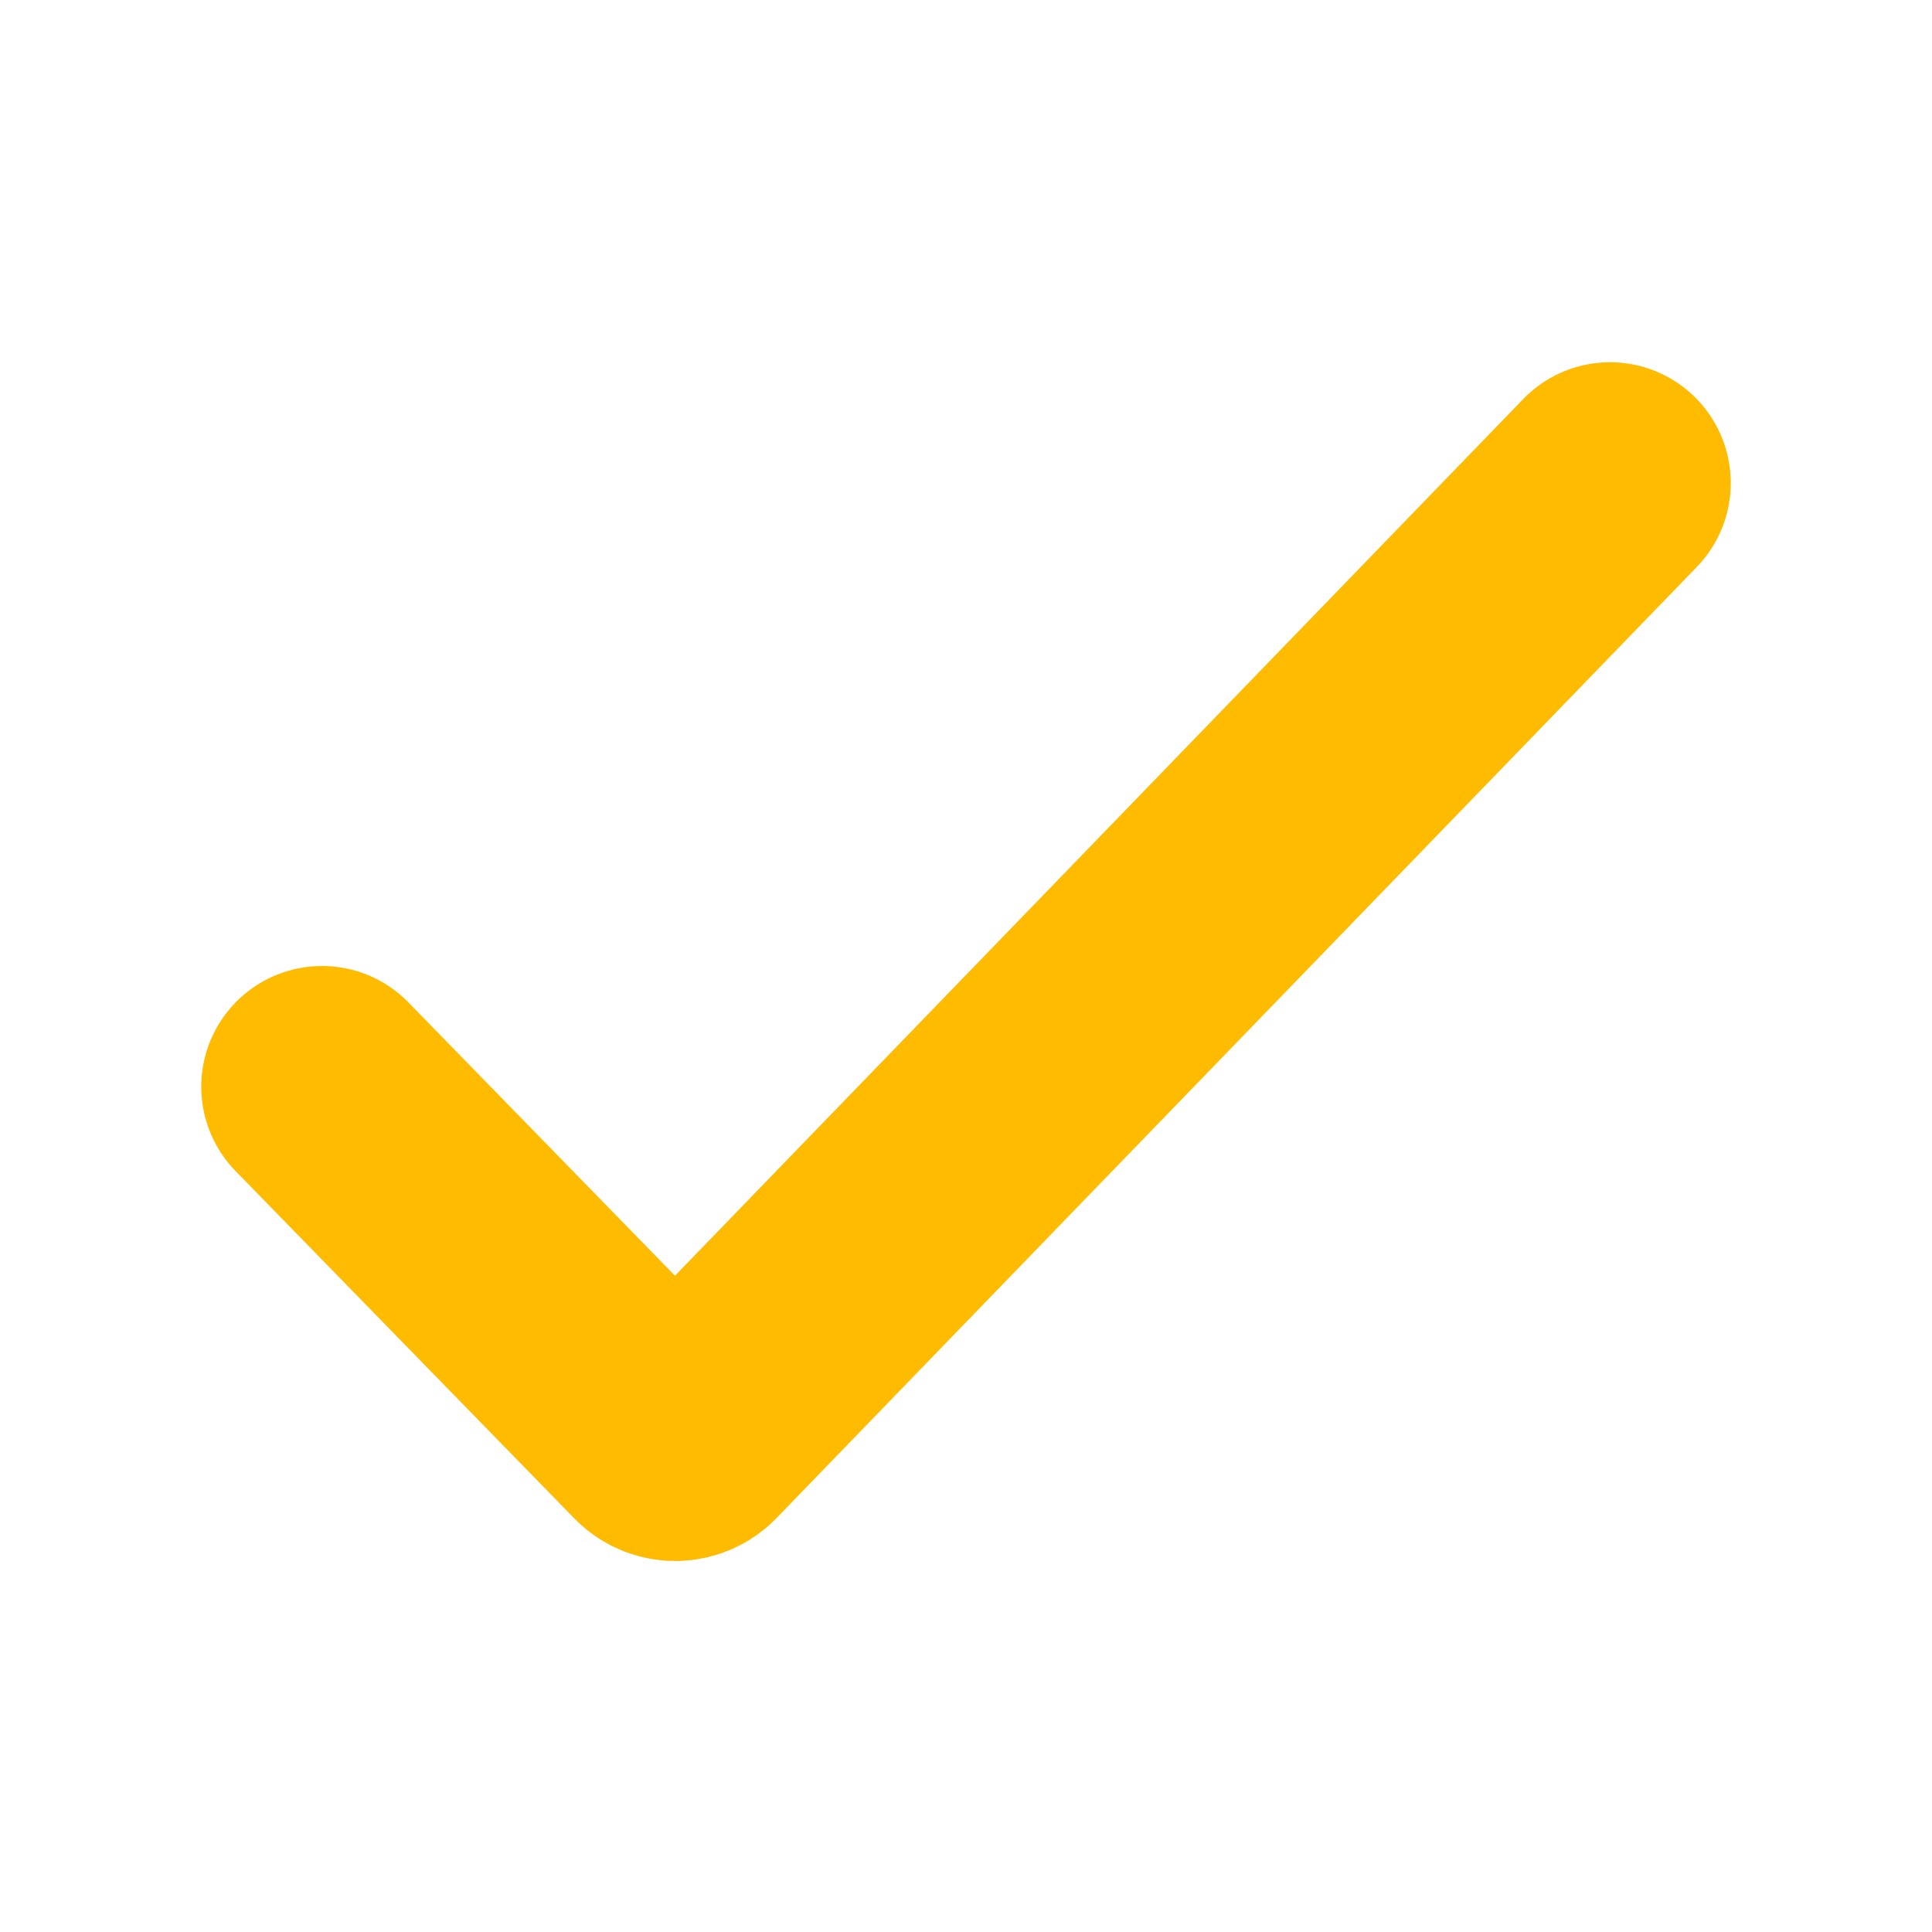
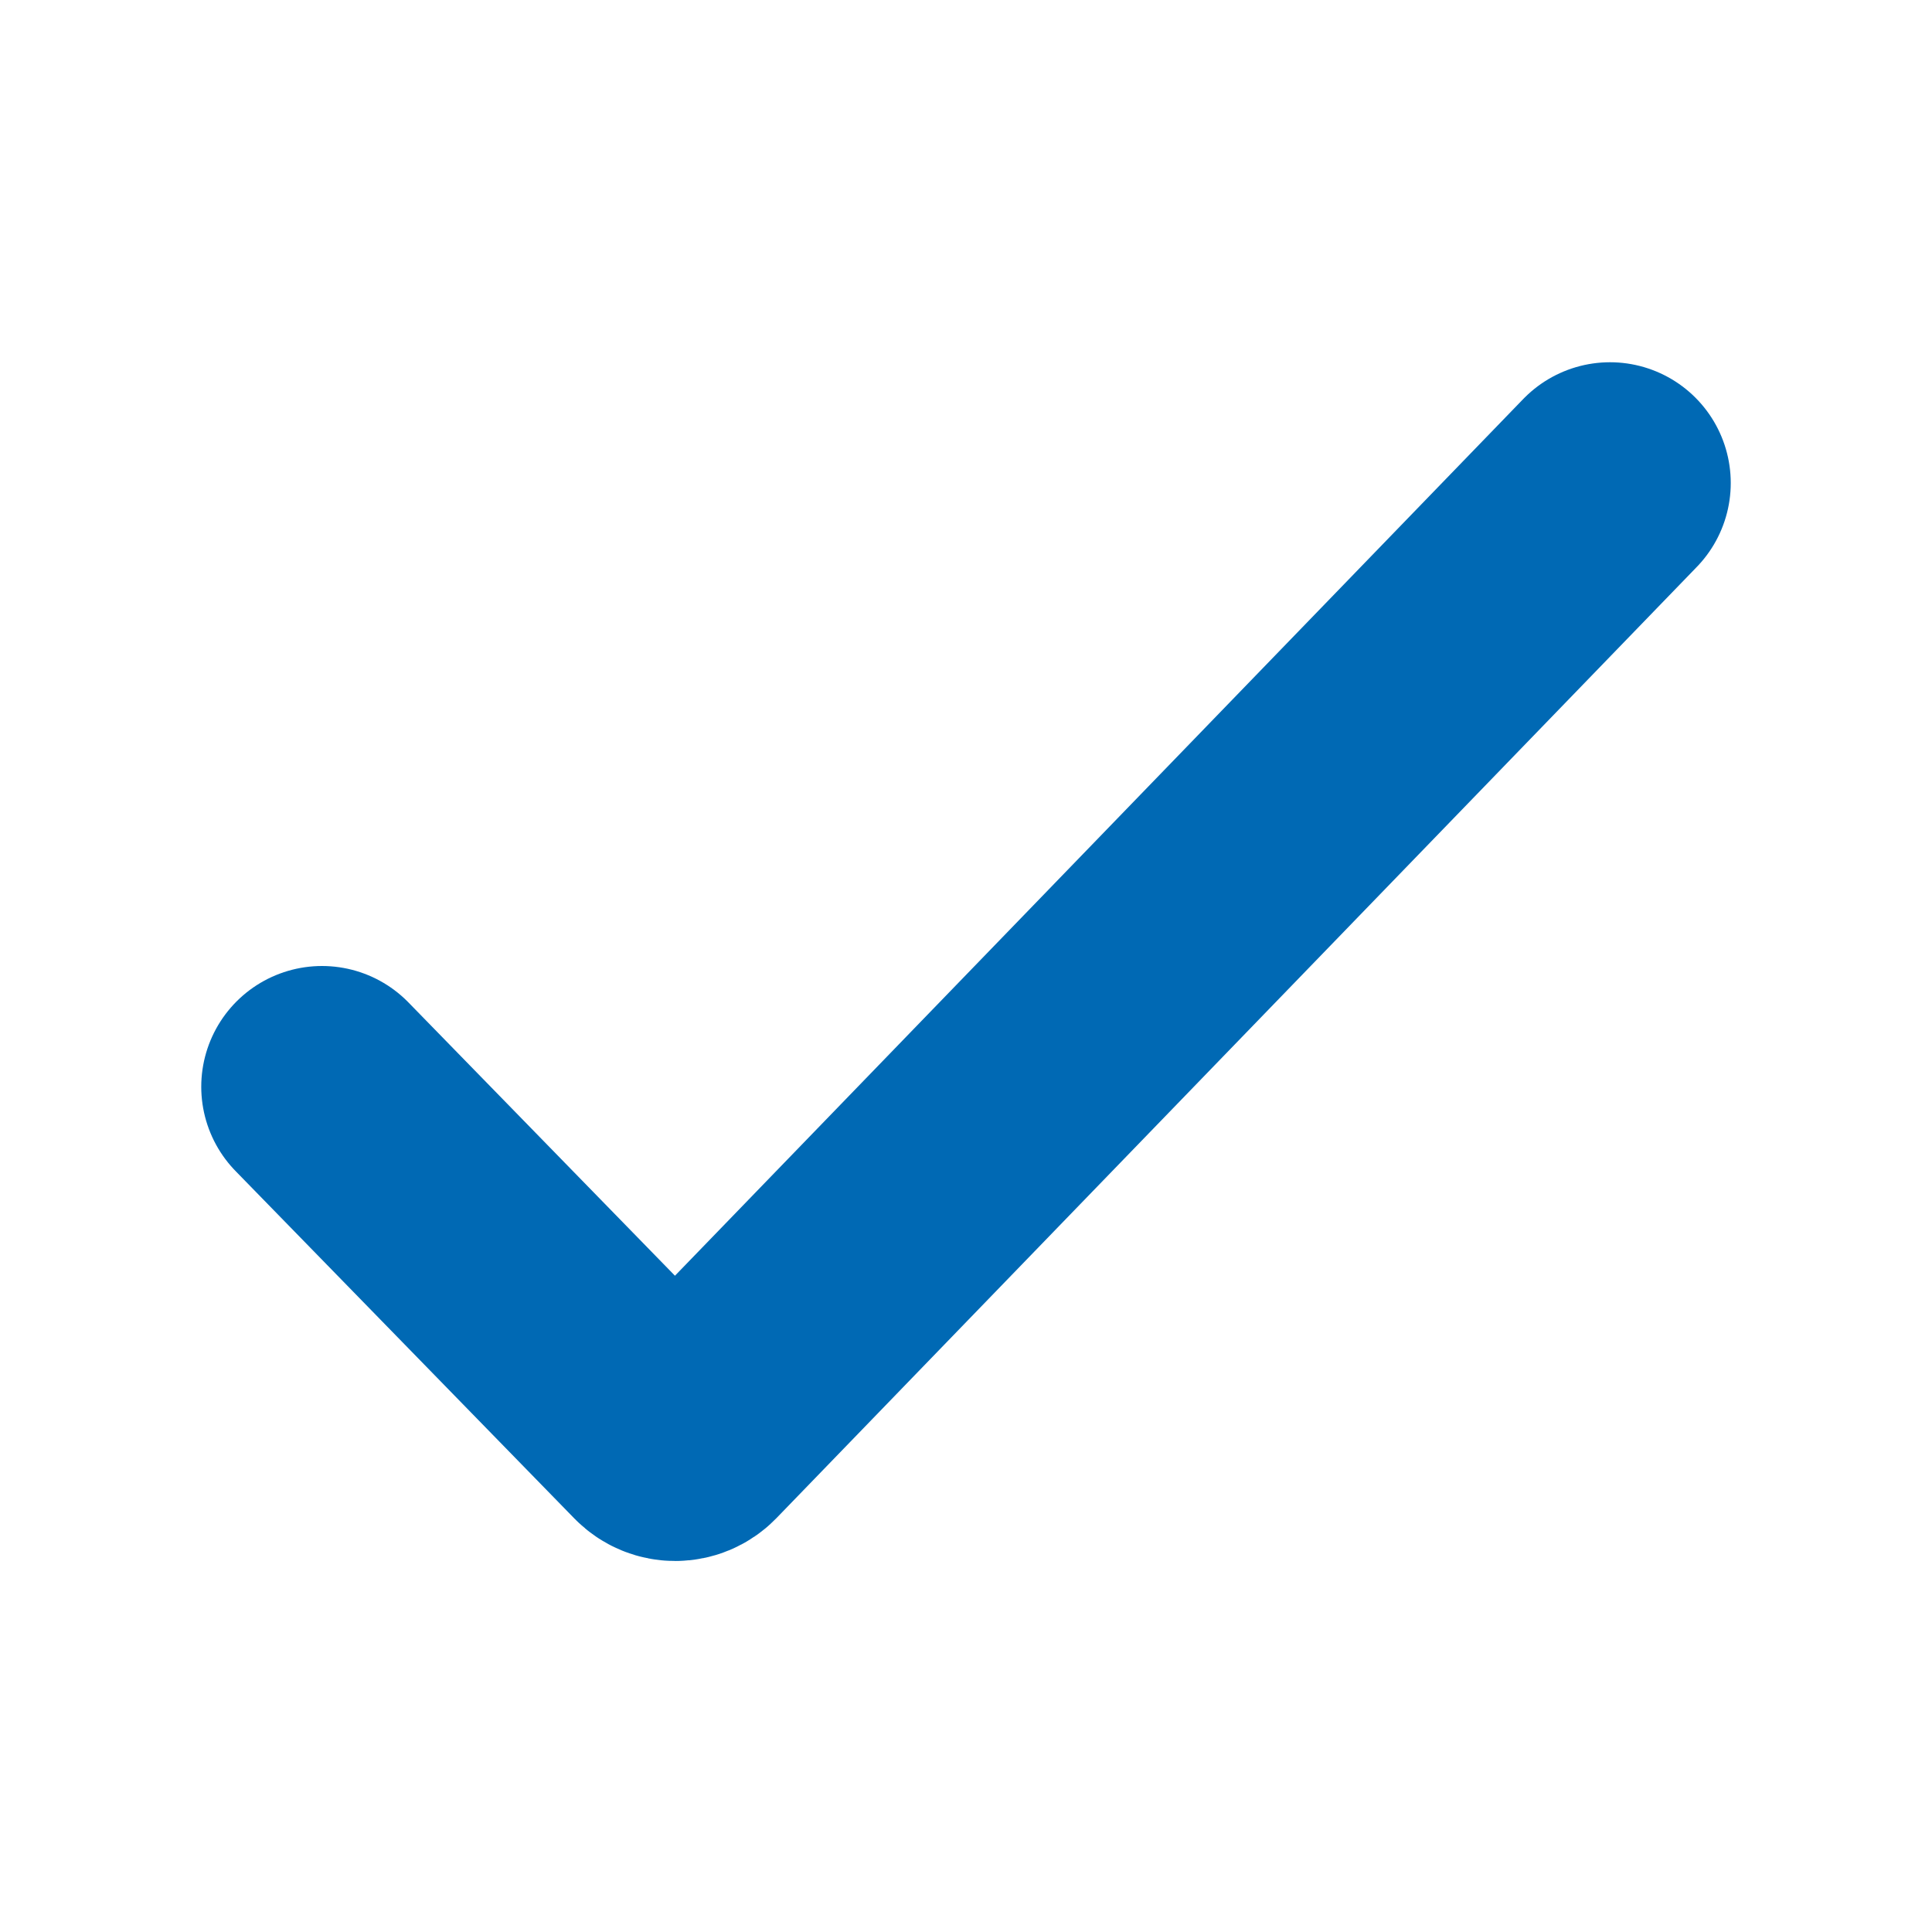
<svg xmlns="http://www.w3.org/2000/svg" width="24" height="24" viewBox="0 0 24 24" fill="none">
-   <path d="M4 13.5L8.209 17.816C8.308 17.917 8.47 17.916 8.568 17.815L20 6" stroke="#FFBB00" stroke-width="3" stroke-linecap="round" />
+   <path d="M4 13.5L8.209 17.816C8.308 17.917 8.47 17.916 8.568 17.815L20 6" stroke="#0069B4" stroke-width="3" stroke-linecap="round" />
</svg>
